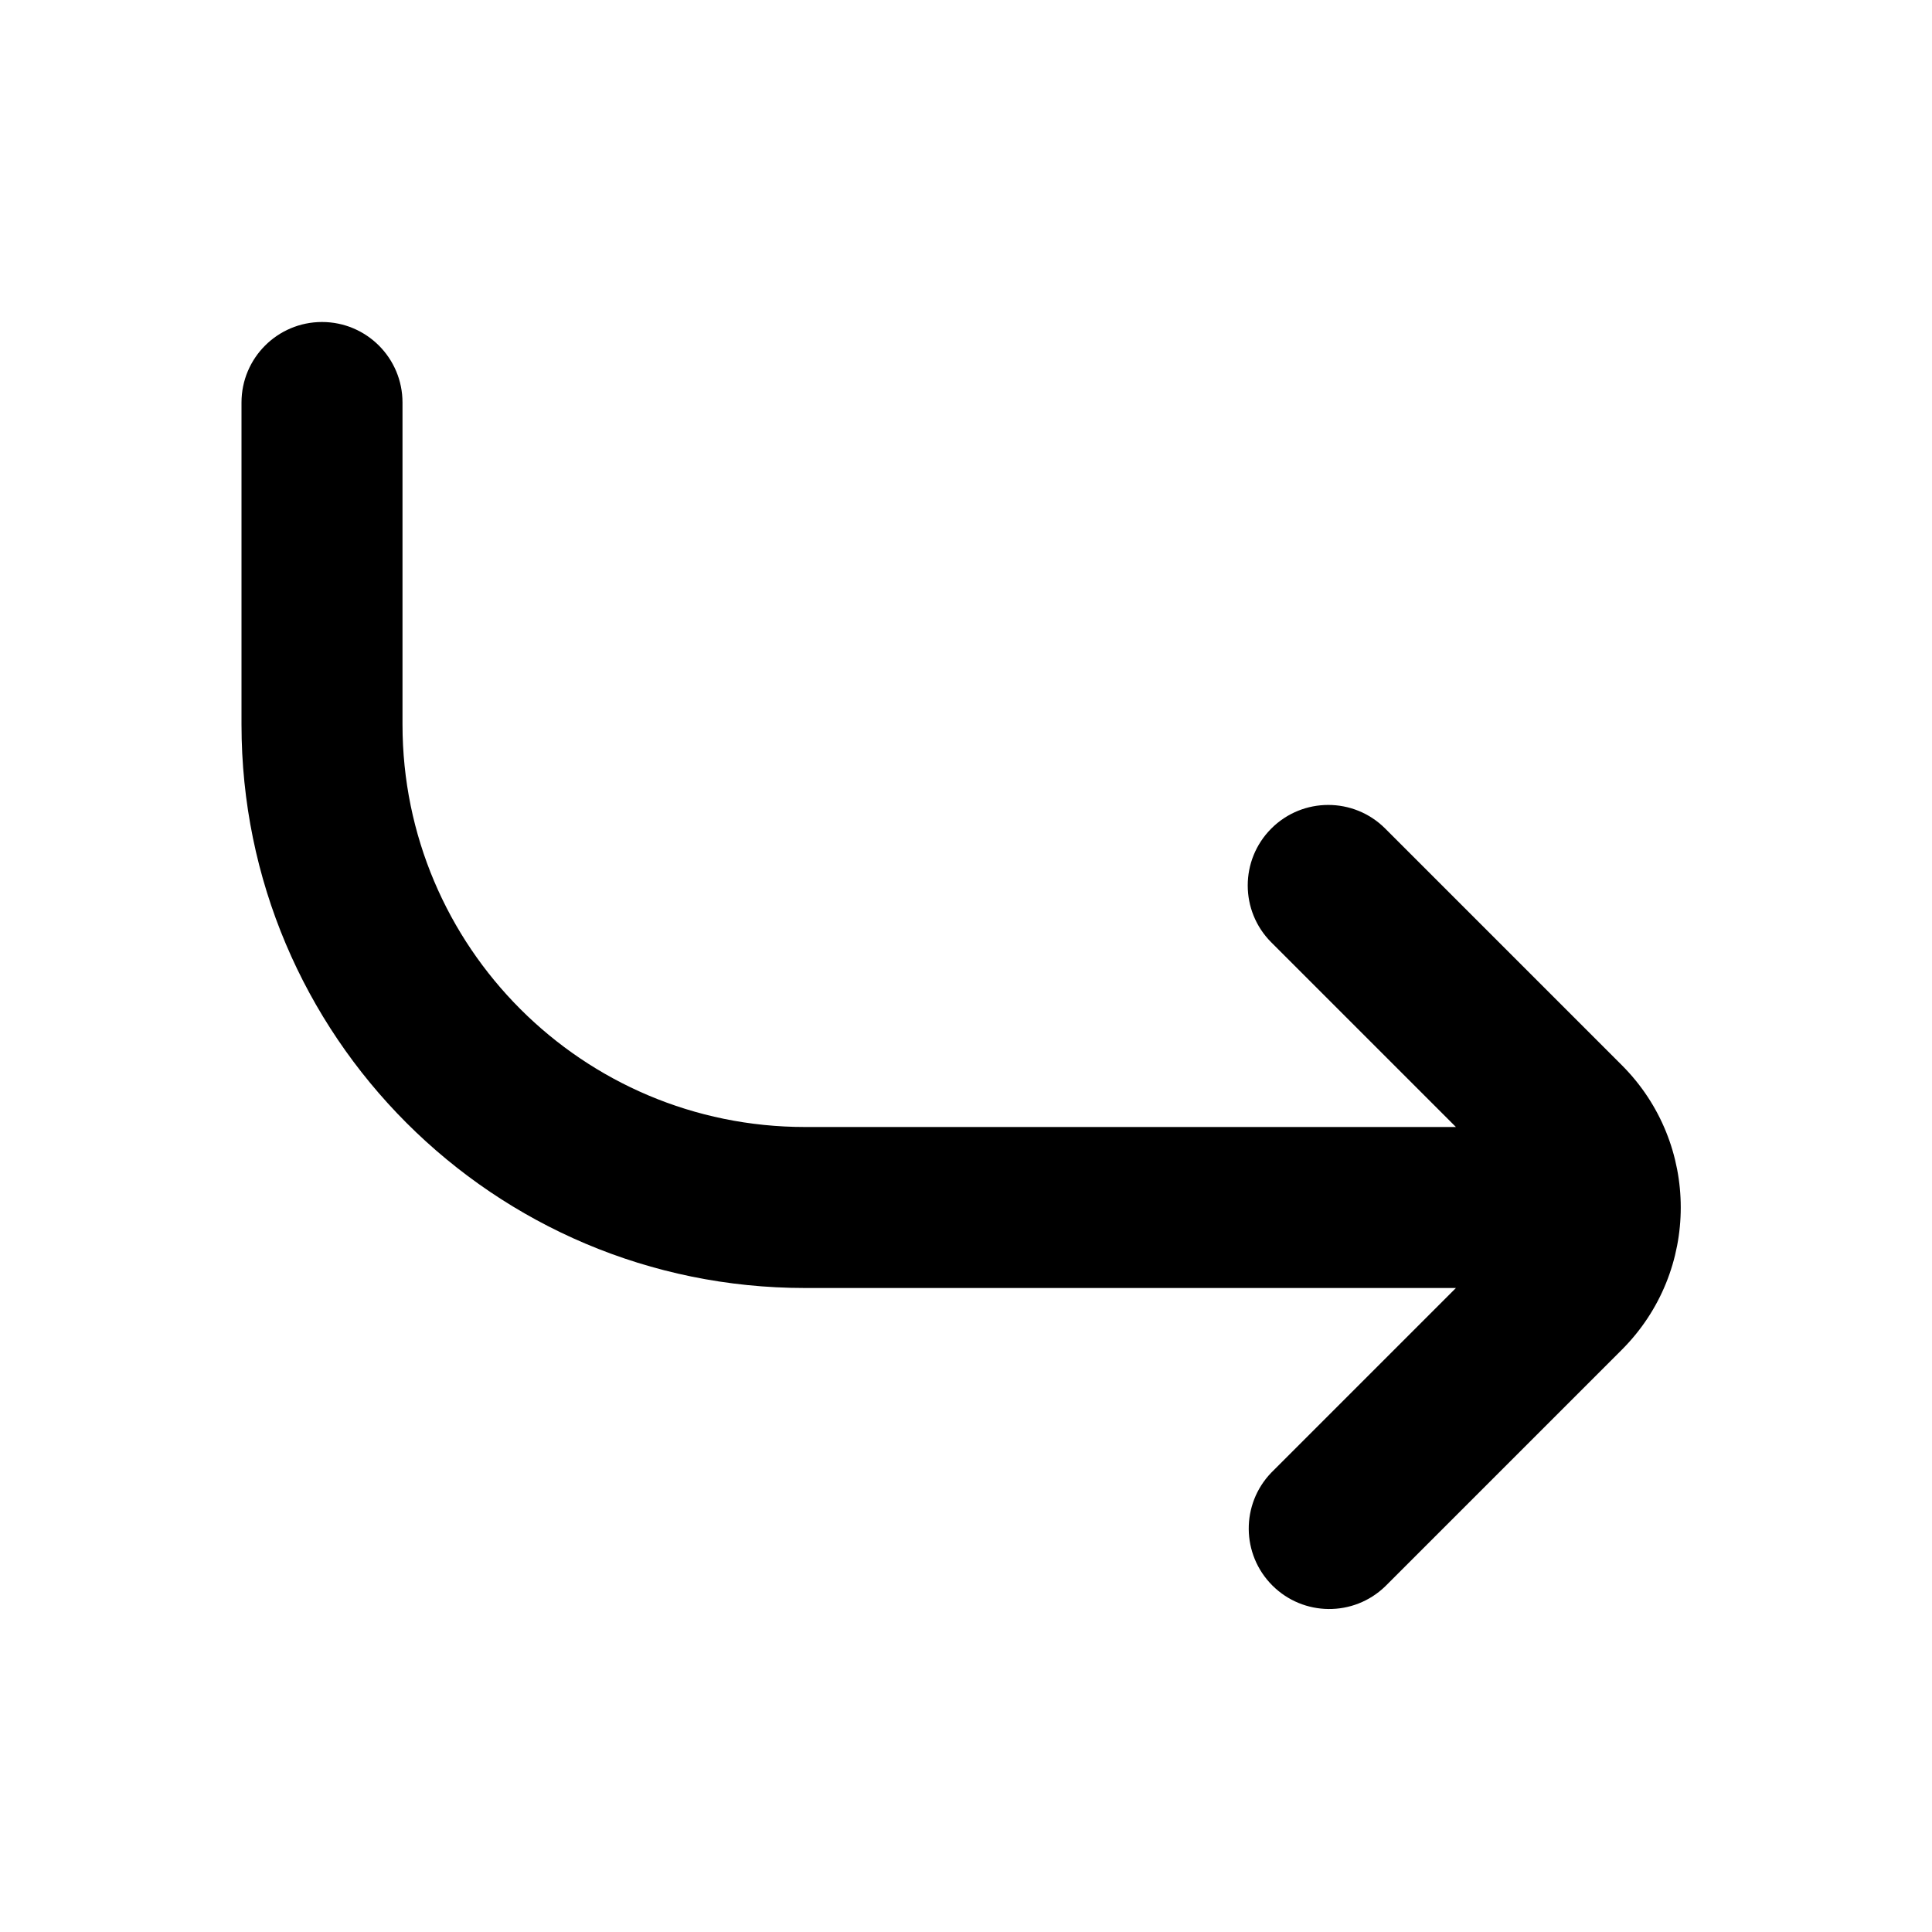
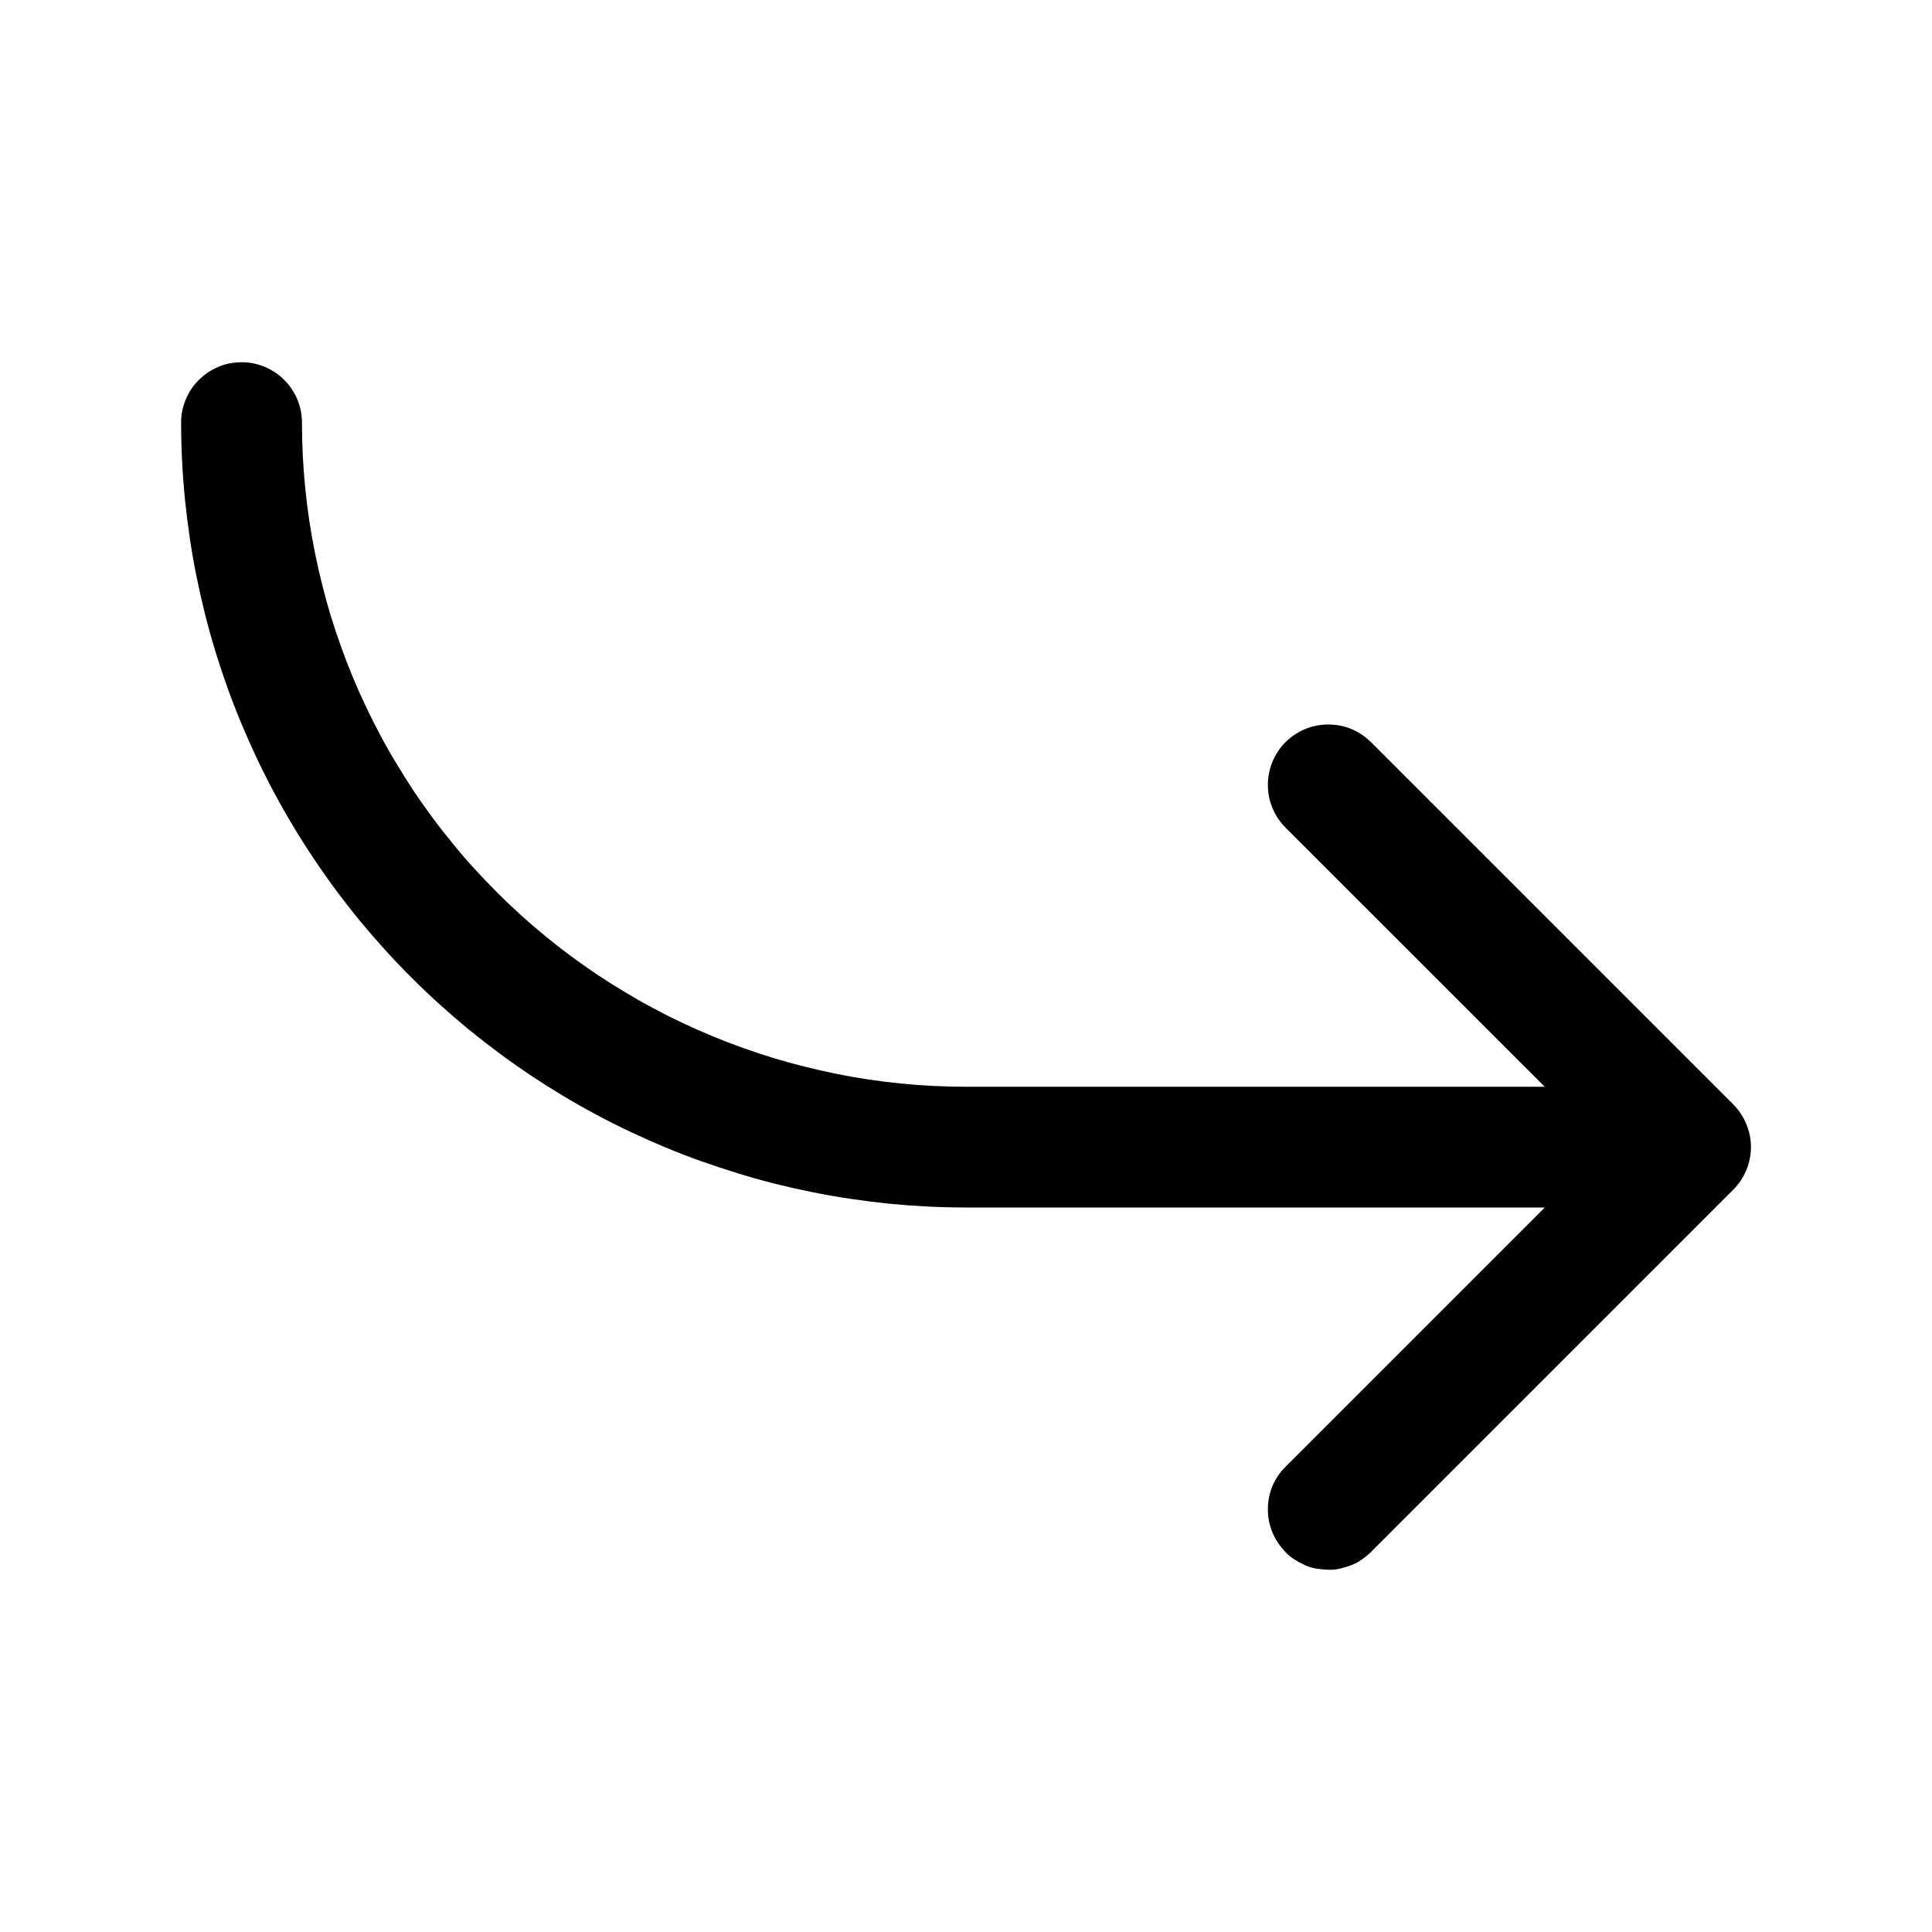
<svg xmlns="http://www.w3.org/2000/svg" fill="none" viewBox="0 0 24 24">
-   <path fill="#000" d="M5 5a1 1 0 0 0-2 0v4a7 7 0 0 0 7 7h8.086l-2.293 2.293a1 1 0 0 0 1.414 1.414l2.94-2.94a2.5 2.5 0 0 0 0-3.535l-2.94-2.94a1 1 0 1 0-1.414 1.415L18.086 14H10a5 5 0 0 1-5-5V5Z" />
+   <path fill="#000" fill-rule="evenodd" d="m17.03 19.28 4.5-4.5q.106-.105.163-.243t.058-.287q0-.15-.058-.287-.057-.138-.162-.244l-4.5-4.5q-.053-.052-.114-.093t-.13-.07-.14-.042Q16.573 9 16.5 9t-.146.014-.141.043q-.069.028-.13.069t-.114.093q-.105.106-.162.244t-.057.287.057.287.162.244l3.22 3.219H12q-.203 0-.405-.01t-.403-.03-.402-.05-.399-.07-.395-.09q-.196-.048-.39-.107-.194-.06-.384-.128t-.378-.146q-.187-.077-.37-.164-.183-.086-.361-.182-.179-.095-.352-.2-.174-.104-.342-.216-.169-.113-.331-.233-.163-.121-.32-.25-.156-.128-.306-.264t-.293-.28-.279-.292-.264-.307q-.129-.156-.25-.319-.12-.162-.233-.33-.112-.17-.216-.343-.105-.173-.2-.352-.096-.178-.182-.361-.087-.183-.165-.37-.077-.187-.145-.378-.069-.19-.128-.384T4 7.254q-.05-.197-.089-.395-.04-.199-.07-.399t-.05-.402-.03-.403q-.01-.203-.01-.405 0-.074-.014-.146-.015-.073-.043-.141t-.07-.13q-.04-.061-.093-.113-.052-.053-.113-.094-.062-.04-.13-.069-.068-.028-.14-.043T3 4.5t-.146.014-.141.043-.13.07-.113.093q-.053.052-.094.113-.04.062-.069.13-.028.068-.043.14t-.014.147q0 .24.012.478.012.24.036.477.024.238.059.475t.082.471.105.467.128.461q.07.23.15.454.081.226.173.447.092.22.194.437.102.216.215.427t.236.416.256.404.276.392.294.377q.152.184.313.362.16.177.33.346.169.17.346.33t.362.313q.185.151.378.294.192.143.39.276.2.133.405.256t.416.236q.21.113.427.215.216.102.437.194t.447.172.454.15.46.129q.233.058.468.105.234.047.47.082.237.035.476.06.238.023.477.035T12 15h7.19l-3.22 3.22q-.053.052-.094.113t-.07.13q-.028.068-.042.14t-.014.147.014.146.043.141.07.13.092.114.114.093.13.07.14.042.147.014.146-.014.141-.043.13-.07.114-.092Z" clip-rule="evenodd" />
</svg>
